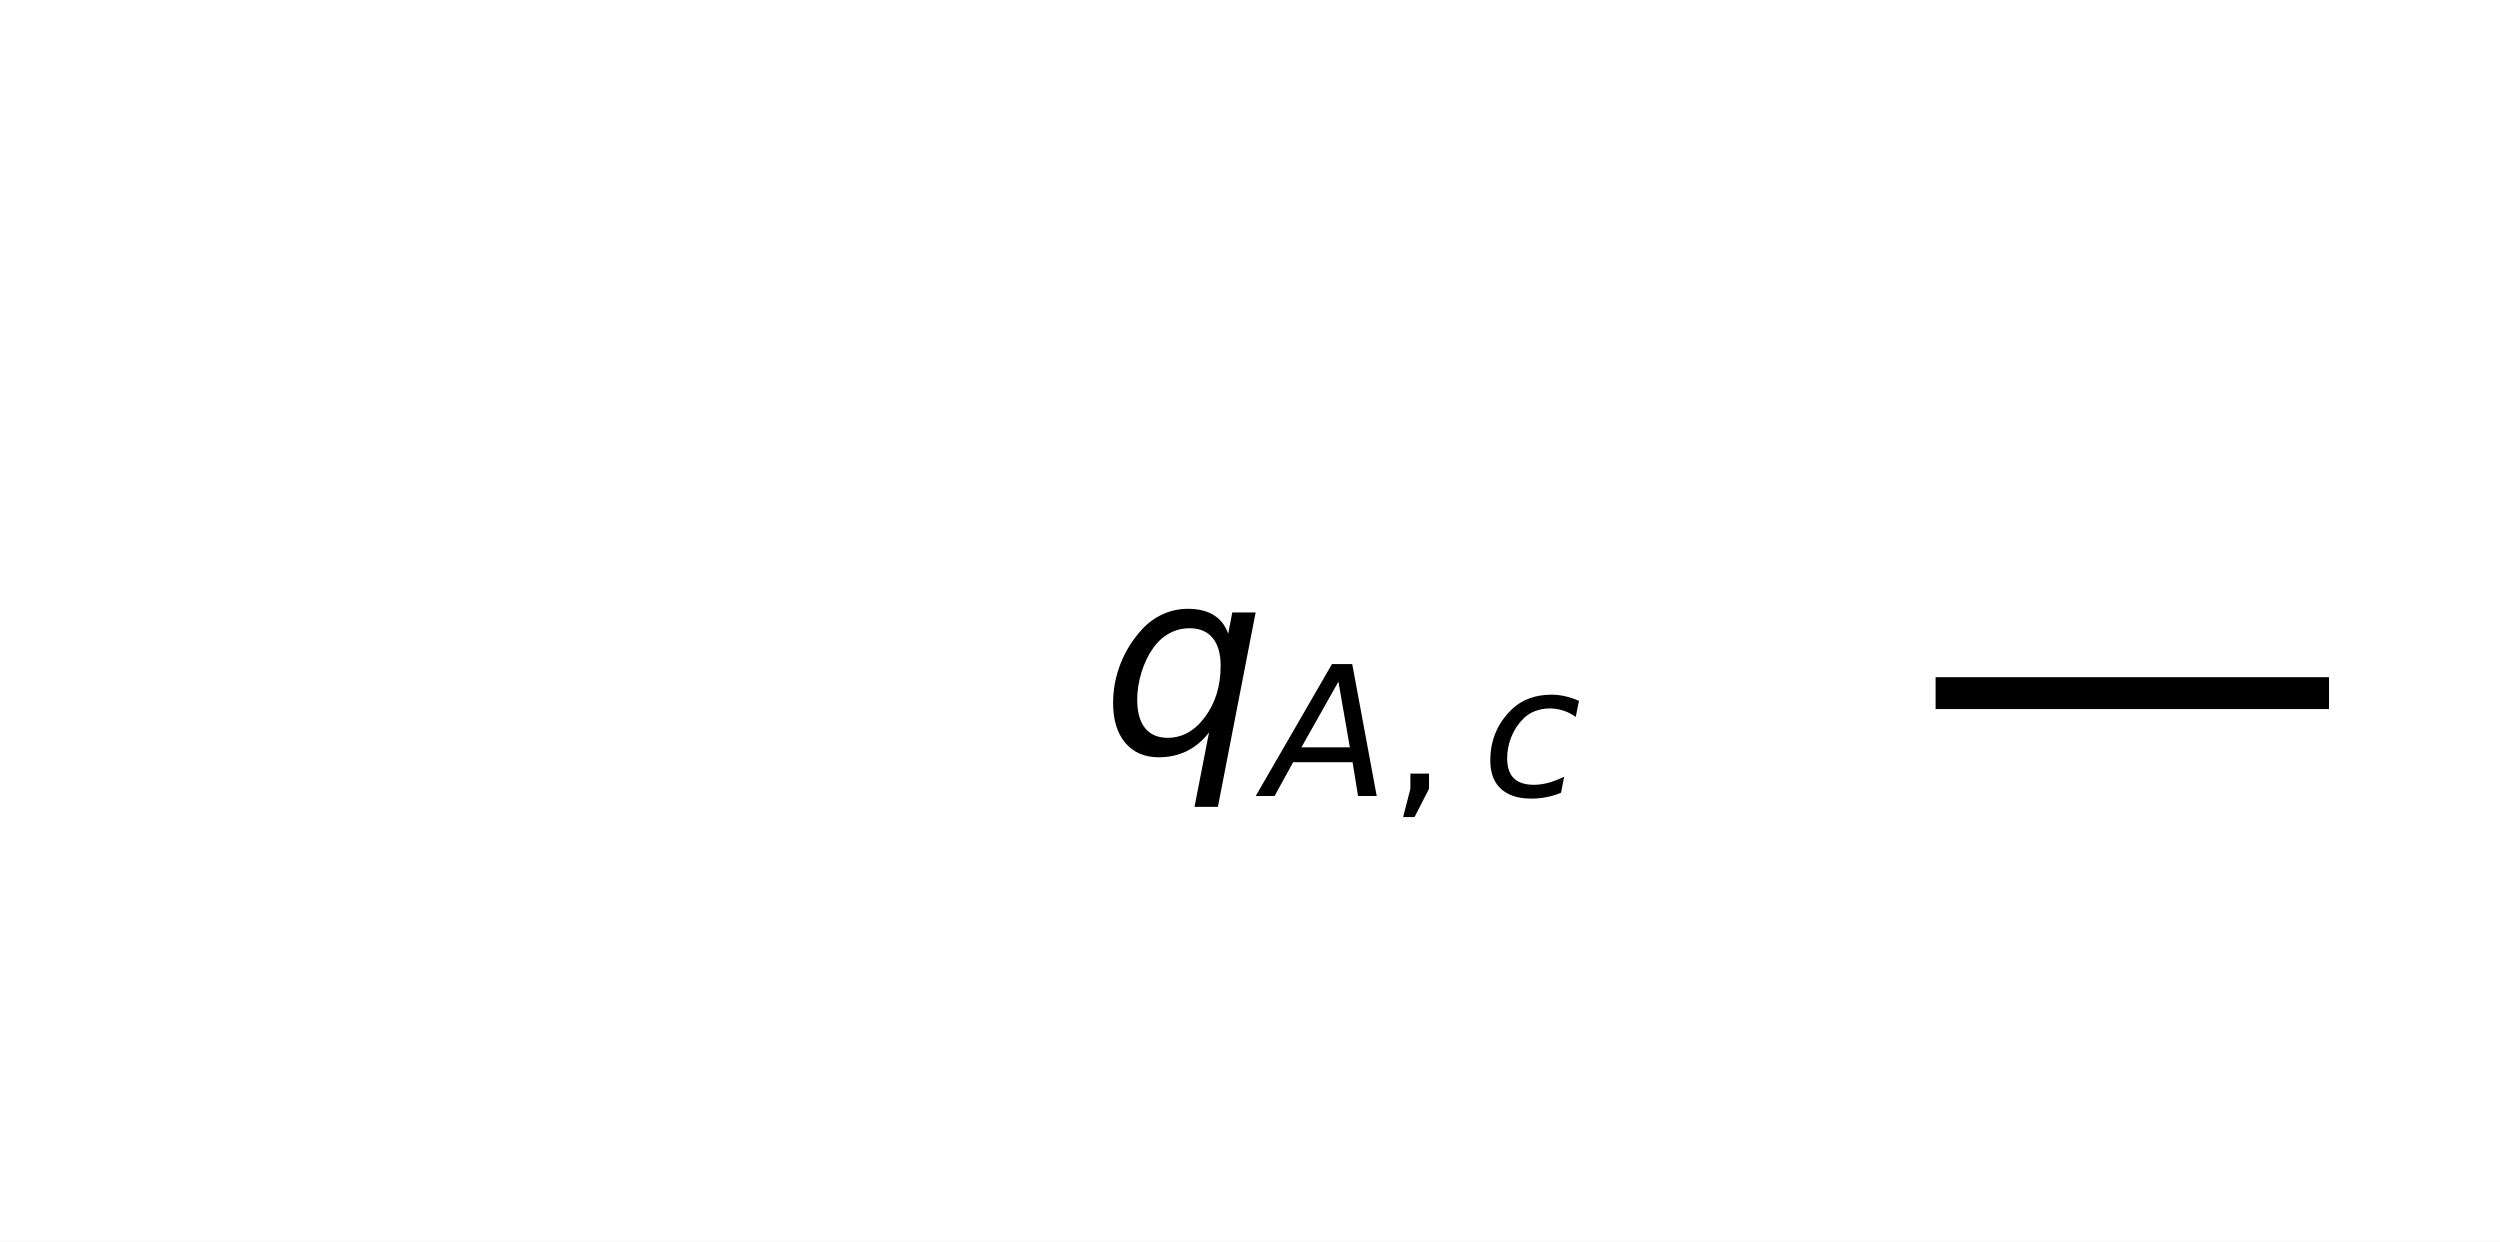
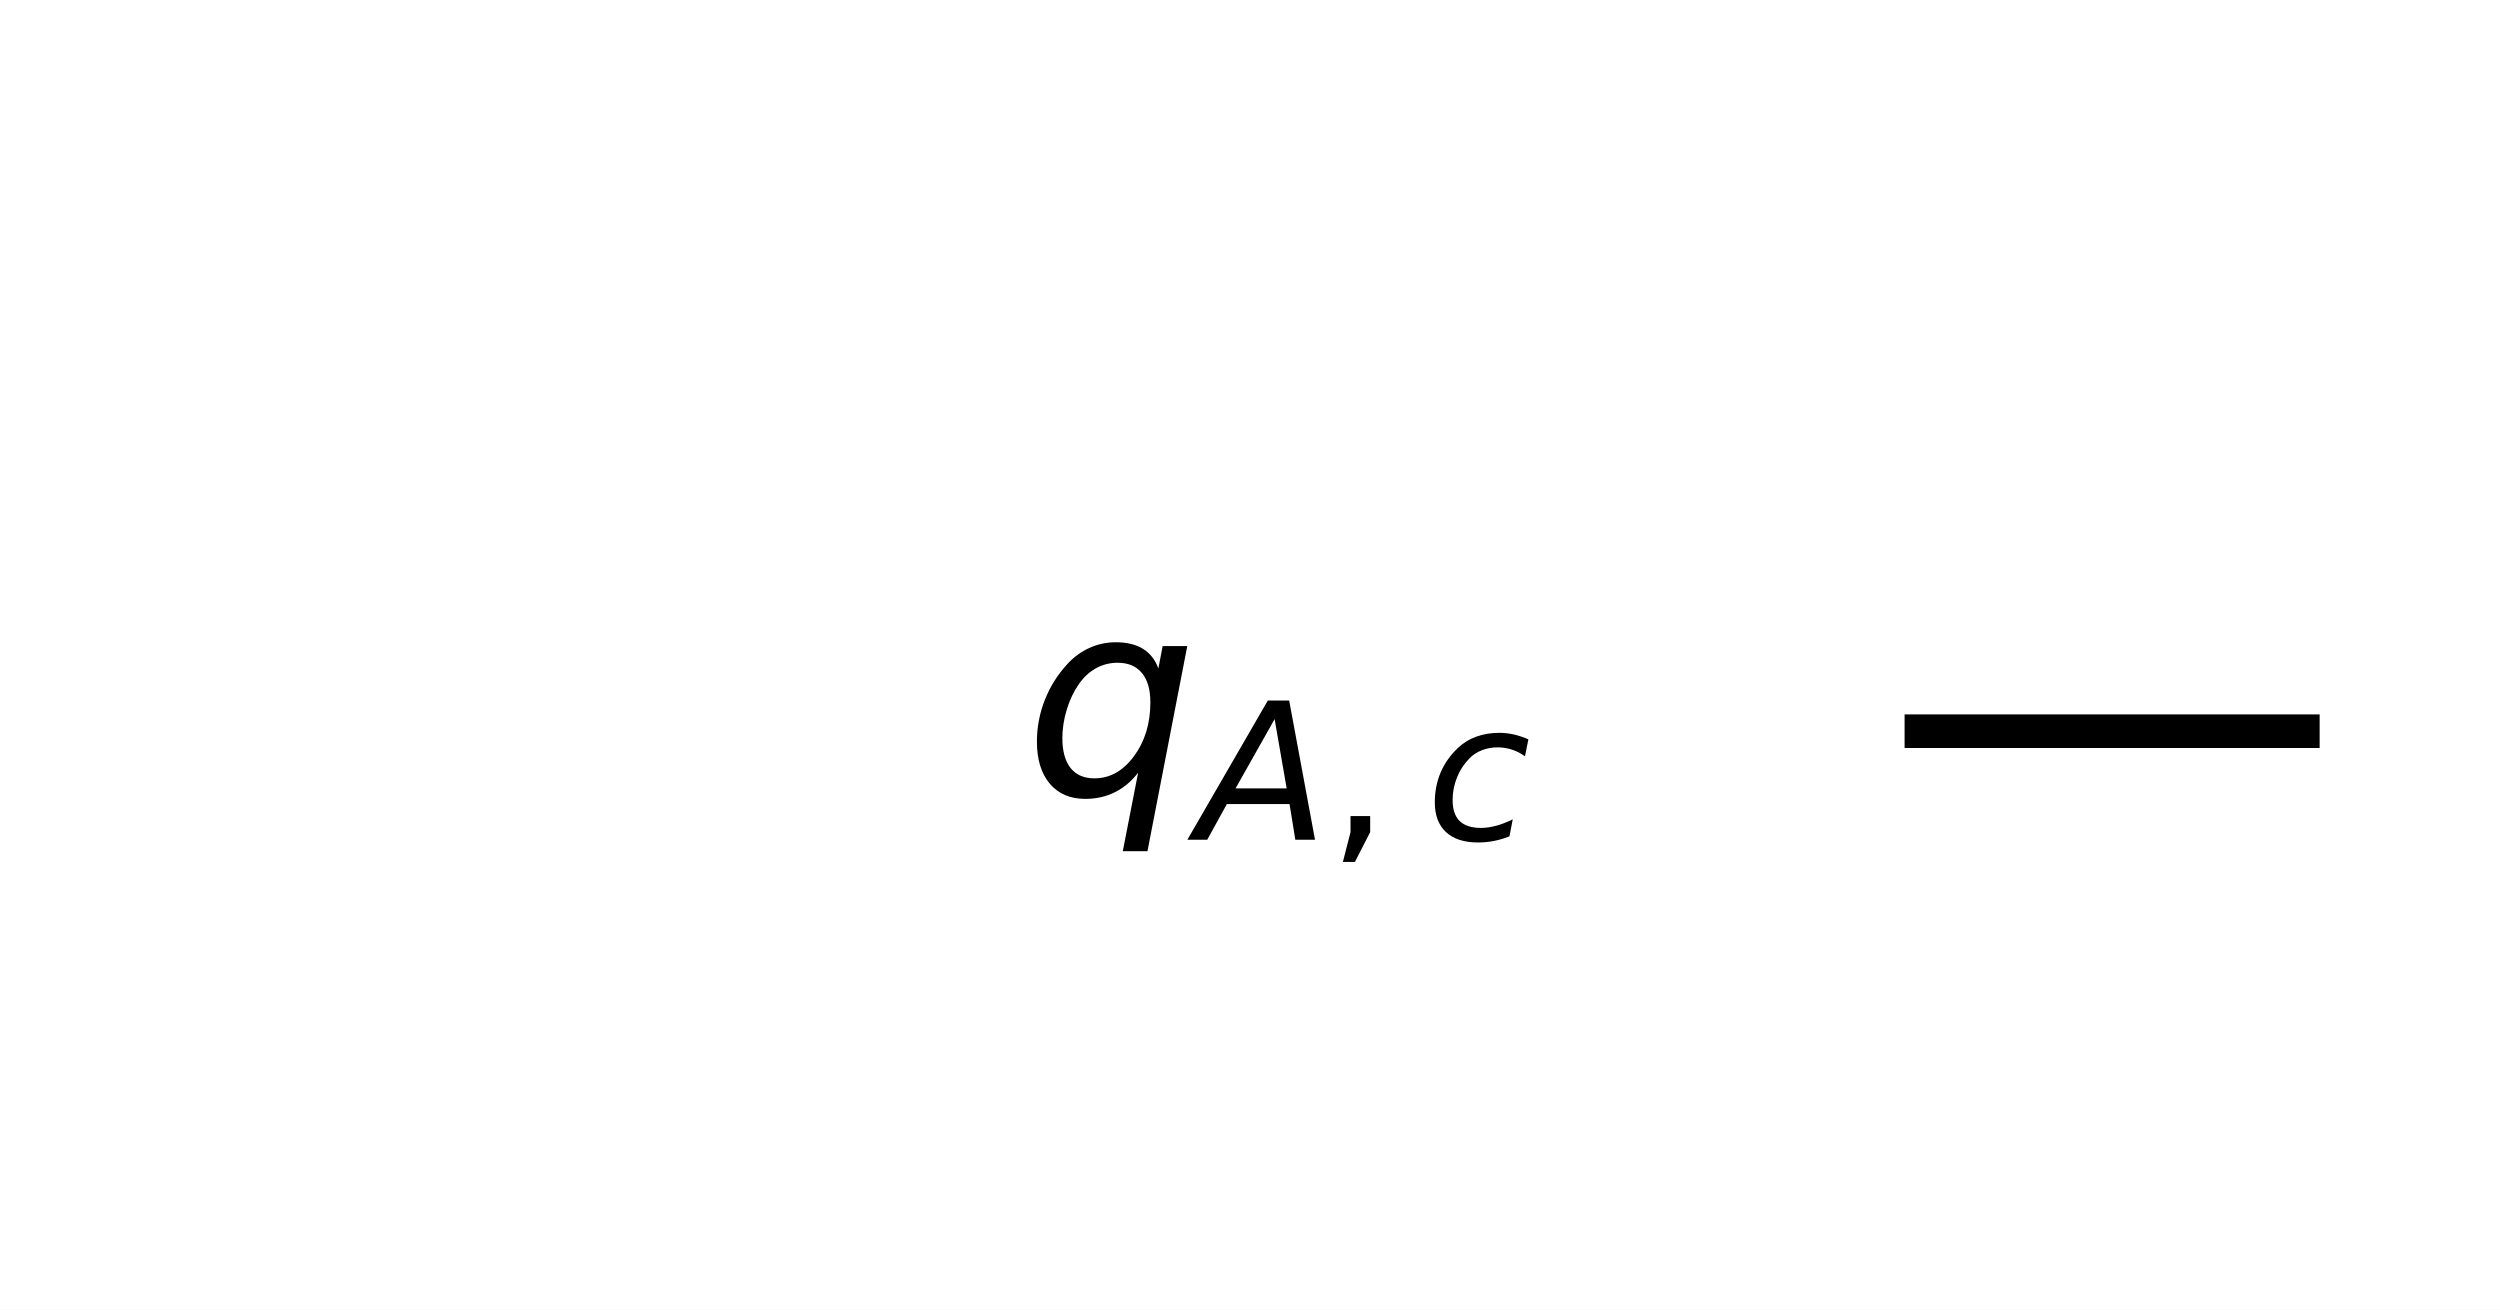
- <svg xmlns="http://www.w3.org/2000/svg" xmlns:xlink="http://www.w3.org/1999/xlink" height="78.031pt" version="1.1" viewBox="0 0 157.116 78.031" width="157.116pt">
+ <svg xmlns="http://www.w3.org/2000/svg" xmlns:xlink="http://www.w3.org/1999/xlink" height="78.031pt" version="1.1" viewBox="0 0 148.935 78.031" width="148.935pt">
  <defs>
    <style type="text/css">
*{stroke-linecap:butt;stroke-linejoin:round;}
  </style>
  </defs>
  <g id="figure_1">
    <g id="patch_1">
-       <path d="M 0 78.031  L 157.116 78.031  L 157.116 0  L 0 0  z " style="fill:#ffffff;" />
+       <path d="M 0 78.031  L 148.935 78.031  L 148.935 0  L 0 0  z " style="fill:#ffffff;" />
    </g>
    <g id="axes_1">
      <g id="line2d_1">
-         <path clip-path="url(#p52ab737b23)" d="M 122.646 43.561  L 145.371 43.561  " style="fill:none;stroke:#000000;stroke-linecap:square;stroke-width:2;" />
+         <path clip-path="url(#p969a5ee663)" d="M 114.464 43.561  L 137.19 43.561  " style="fill:none;stroke:#000000;stroke-linecap:square;stroke-width:2;" />
      </g>
      <g id="text_1">
-         <g clip-path="url(#p52ab737b23)">
+         <g clip-path="url(#p969a5ee663)">
          <defs>
            <path d="M 41.703 8.203  Q 38.094 3.469 33.172 1.016  Q 28.266 -1.422 22.312 -1.422  Q 14.016 -1.422 9.297 4.172  Q 4.594 9.766 4.594 19.578  Q 4.594 27.484 7.5 34.859  Q 10.406 42.234 15.828 48.094  Q 19.344 51.906 23.906 53.953  Q 28.469 56 33.5 56  Q 39.547 56 43.453 53.609  Q 47.359 51.219 49.125 46.391  L 50.688 54.594  L 59.719 54.594  L 45.125 -20.609  L 36.078 -20.609  z M 13.922 20.906  Q 13.922 13.672 16.938 9.891  Q 19.969 6.109 25.688 6.109  Q 34.188 6.109 40.188 14.234  Q 46.188 22.359 46.188 33.984  Q 46.188 41.016 43.078 44.75  Q 39.984 48.484 34.188 48.484  Q 29.938 48.484 26.312 46.5  Q 22.703 44.531 20.016 40.719  Q 17.188 36.719 15.547 31.344  Q 13.922 25.984 13.922 20.906  z " id="DejaVuSans-Oblique-113" />
            <path d="M 36.812 72.906  L 48 72.906  L 61.531 0  L 51.219 0  L 48.188 18.703  L 15.375 18.703  L 5.078 0  L -5.328 0  z M 40.375 63.188  L 19.922 26.906  L 46.688 26.906  z " id="DejaVuSans-Oblique-65" />
            <path d="M 11.719 12.406  L 22.016 12.406  L 22.016 4  L 14.016 -11.625  L 7.719 -11.625  L 11.719 4  z " id="DejaVuSans-44" />
            <path d="M 53.609 52.594  L 51.812 43.703  Q 48.578 46.047 44.938 47.219  Q 41.312 48.391 37.406 48.391  Q 33.109 48.391 29.219 46.875  Q 25.344 45.359 22.703 42.578  Q 18.5 38.328 16.203 32.609  Q 13.922 26.906 13.922 20.797  Q 13.922 13.422 17.609 9.812  Q 21.297 6.203 28.812 6.203  Q 32.516 6.203 36.688 7.328  Q 40.875 8.453 45.406 10.688  L 43.703 1.812  Q 39.797 0.203 35.672 -0.609  Q 31.547 -1.422 27.203 -1.422  Q 16.312 -1.422 10.453 4.016  Q 4.594 9.469 4.594 19.578  Q 4.594 28.078 7.641 35.234  Q 10.688 42.391 16.703 48.094  Q 20.797 52 26.312 54  Q 31.844 56 38.375 56  Q 42.188 56 45.938 55.141  Q 49.703 54.297 53.609 52.594  z " id="DejaVuSans-Oblique-99" />
          </defs>
-           <g transform="translate(69.20754 47.36178)scale(0.1625 -0.1625)">
+           <g transform="translate(61.02636 47.36178)scale(0.1625 -0.1625)">
            <use xlink:href="#DejaVuSans-Oblique-113" />
            <use transform="translate(63.47656 -16.40625)scale(0.7)" xlink:href="#DejaVuSans-Oblique-65" />
            <use transform="translate(111.3623 -16.40625)scale(0.7)" xlink:href="#DejaVuSans-44" />
            <use transform="translate(147.251 -16.40625)scale(0.7)" xlink:href="#DejaVuSans-Oblique-99" />
          </g>
        </g>
      </g>
    </g>
  </g>
  <defs>
-     <clipPath id="p52ab737b23">
-       <rect height="63.631" width="142.716" x="7.2" y="7.2" />
+     <clipPath id="p969a5ee663">
+       <rect height="63.631" width="134.535" x="7.2" y="7.2" />
    </clipPath>
  </defs>
</svg>
